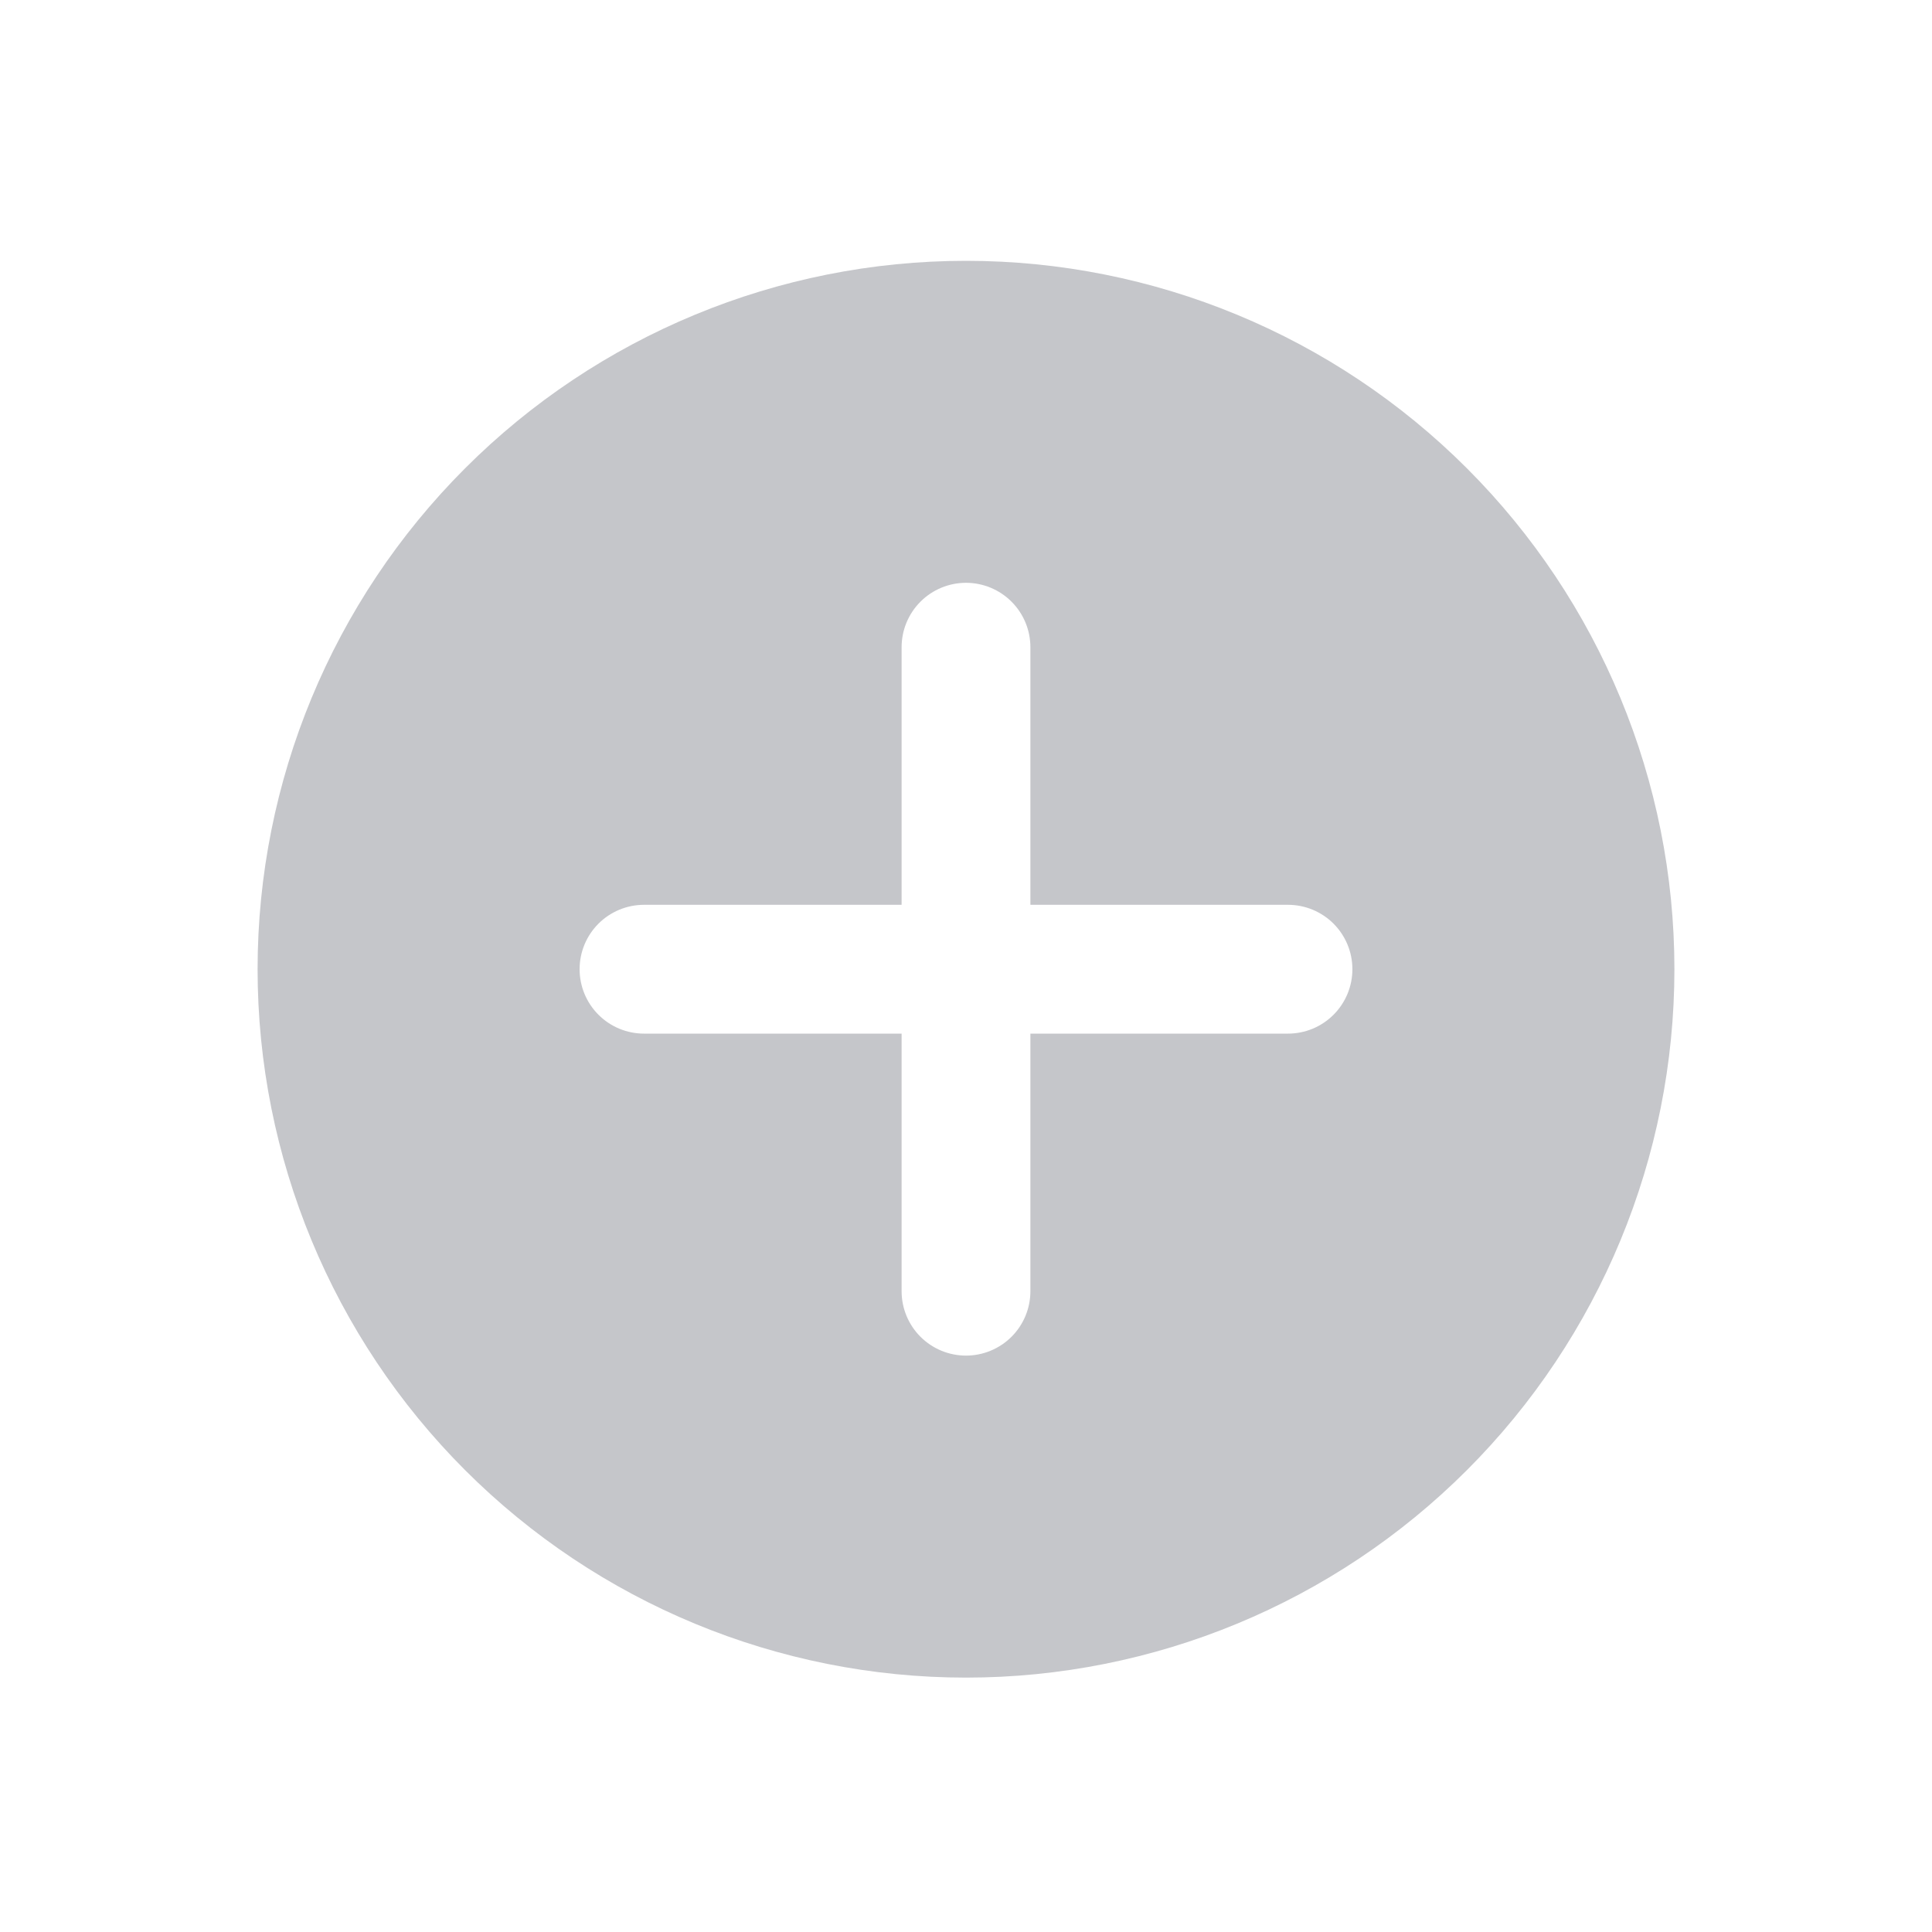
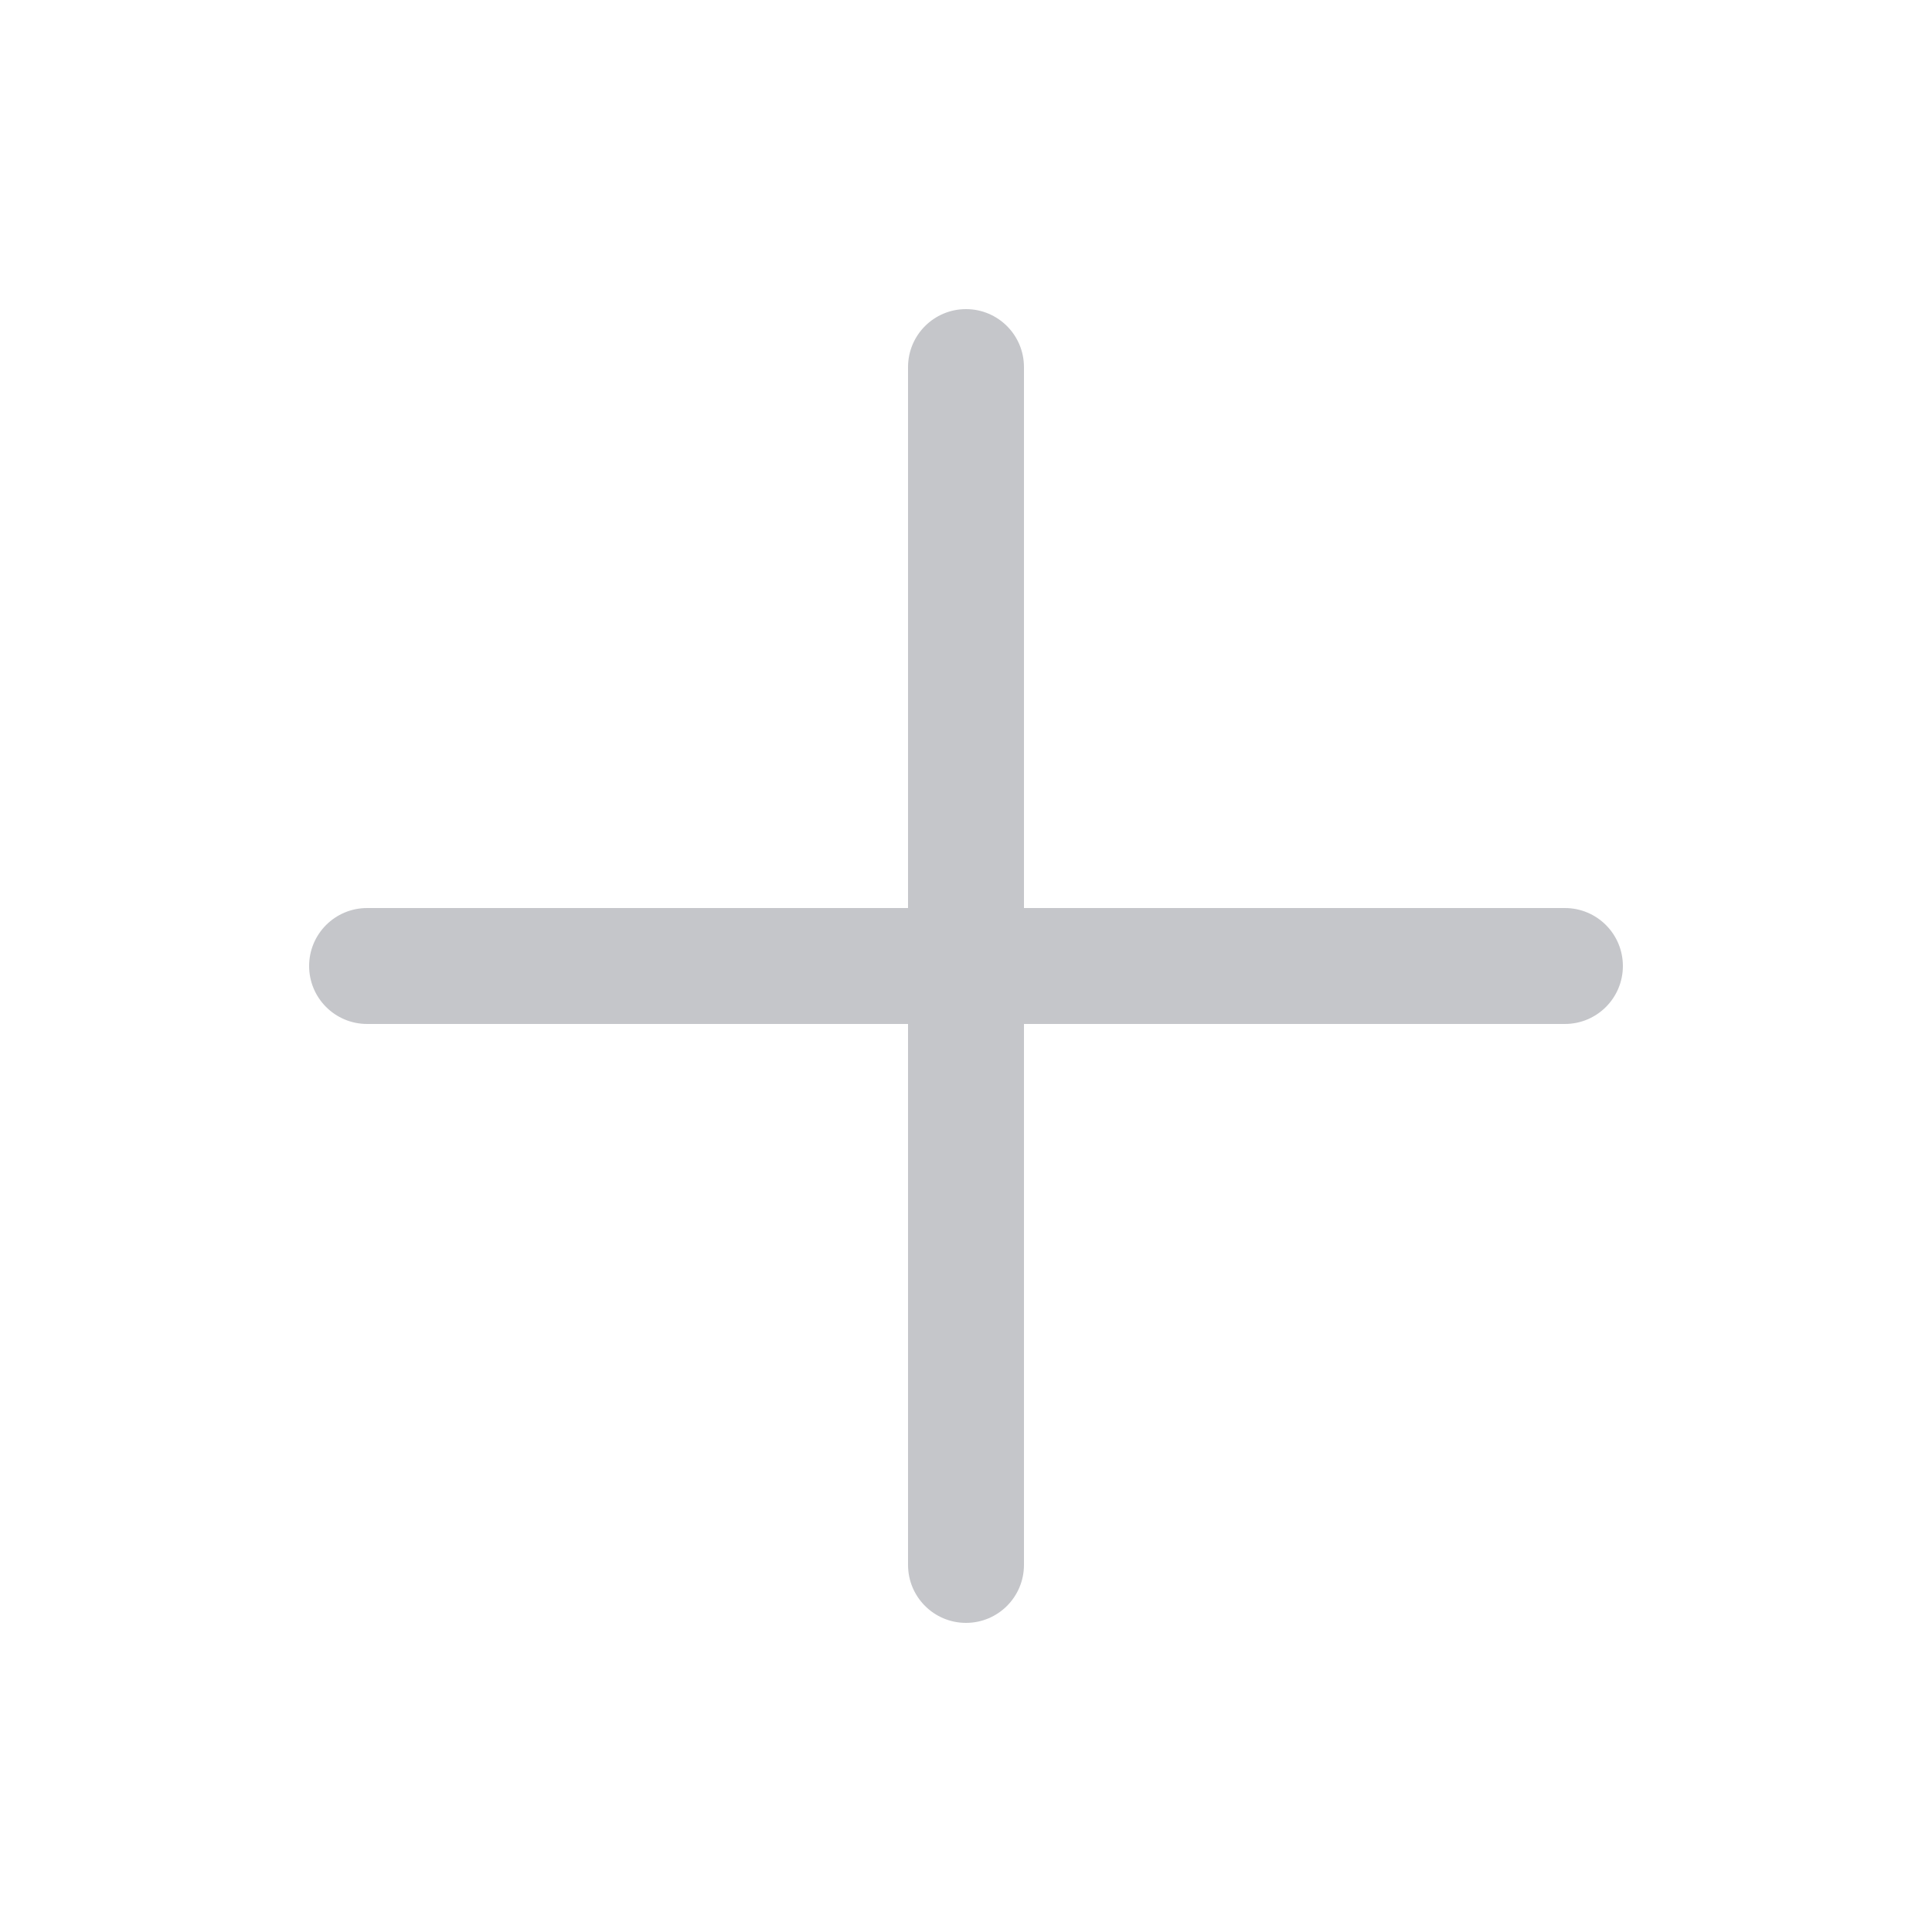
<svg xmlns="http://www.w3.org/2000/svg" width="100" height="100" viewBox="0 0 100 100" fill="none">
-   <path fill-rule="evenodd" clip-rule="evenodd" d="M50 86.833C59.725 86.833 69.051 82.97 75.927 76.094C82.804 69.217 86.667 59.891 86.667 50.166C86.667 40.442 82.804 31.116 75.927 24.239C69.051 17.363 59.725 13.5 50 13.5C40.275 13.5 30.949 17.363 24.073 24.239C17.197 31.116 13.333 40.442 13.333 50.166C13.333 59.891 17.197 69.217 24.073 76.094C30.949 82.97 40.275 86.833 50 86.833ZM50 30.166C50.884 30.166 51.732 30.518 52.357 31.143C52.982 31.768 53.333 32.616 53.333 33.5V46.833H66.667C67.551 46.833 68.399 47.184 69.024 47.809C69.649 48.434 70 49.282 70 50.166C70 51.05 69.649 51.898 69.024 52.523C68.399 53.149 67.551 53.5 66.667 53.5H53.333V66.833C53.333 67.717 52.982 68.565 52.357 69.19C51.732 69.815 50.884 70.166 50 70.166C49.116 70.166 48.268 69.815 47.643 69.19C47.018 68.565 46.667 67.717 46.667 66.833V53.5H33.333C32.449 53.5 31.602 53.149 30.976 52.523C30.351 51.898 30 51.05 30 50.166C30 49.282 30.351 48.434 30.976 47.809C31.602 47.184 32.449 46.833 33.333 46.833H46.667V33.5C46.667 32.616 47.018 31.768 47.643 31.143C48.268 30.518 49.116 30.166 50 30.166Z" fill="#C5C6CA" />
+   <path fill-rule="evenodd" clip-rule="evenodd" d="M50 16C51.657 16 53 17.343 53 19V47H81C82.657 47 84 48.343 84 50C84 51.657 82.657 53 81 53H53V81C53 82.657 51.657 84 50 84C48.343 84 47 82.657 47 81V53H19C17.343 53 16 51.657 16 50C16 48.343 17.343 47 19 47H47V19C47 17.343 48.343 16 50 16Z" fill="#C5C6CA" />
</svg>
